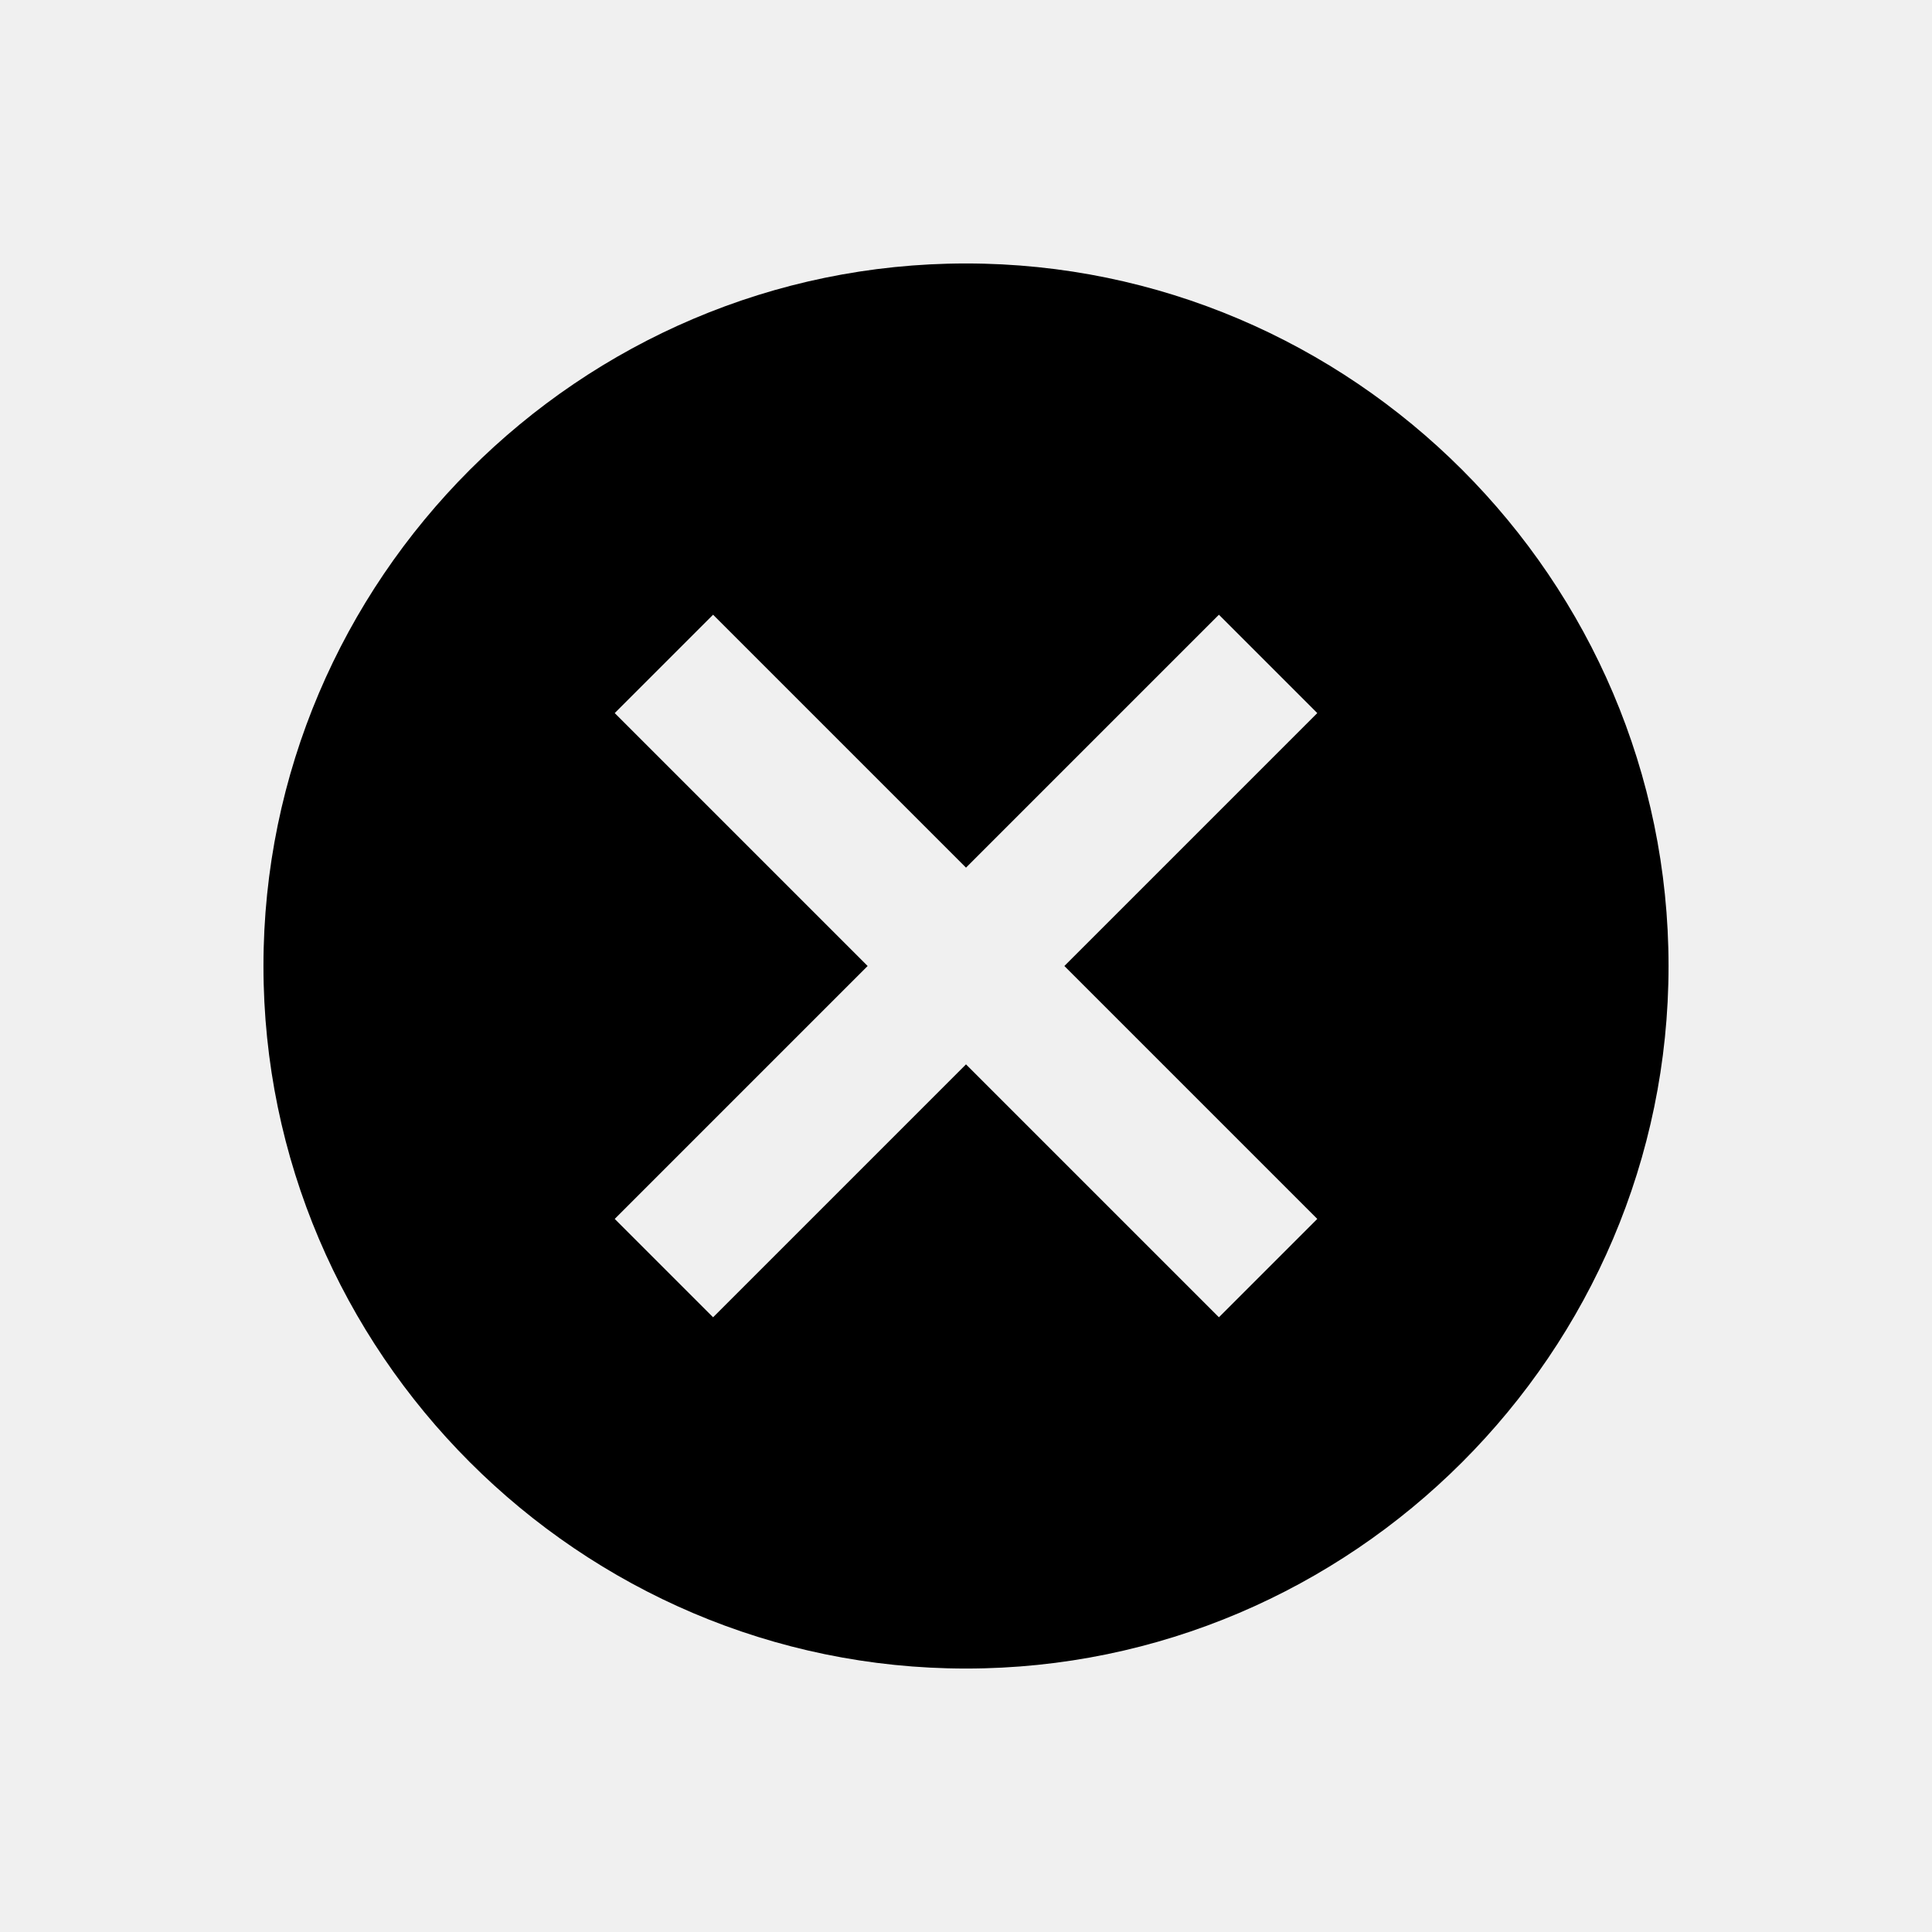
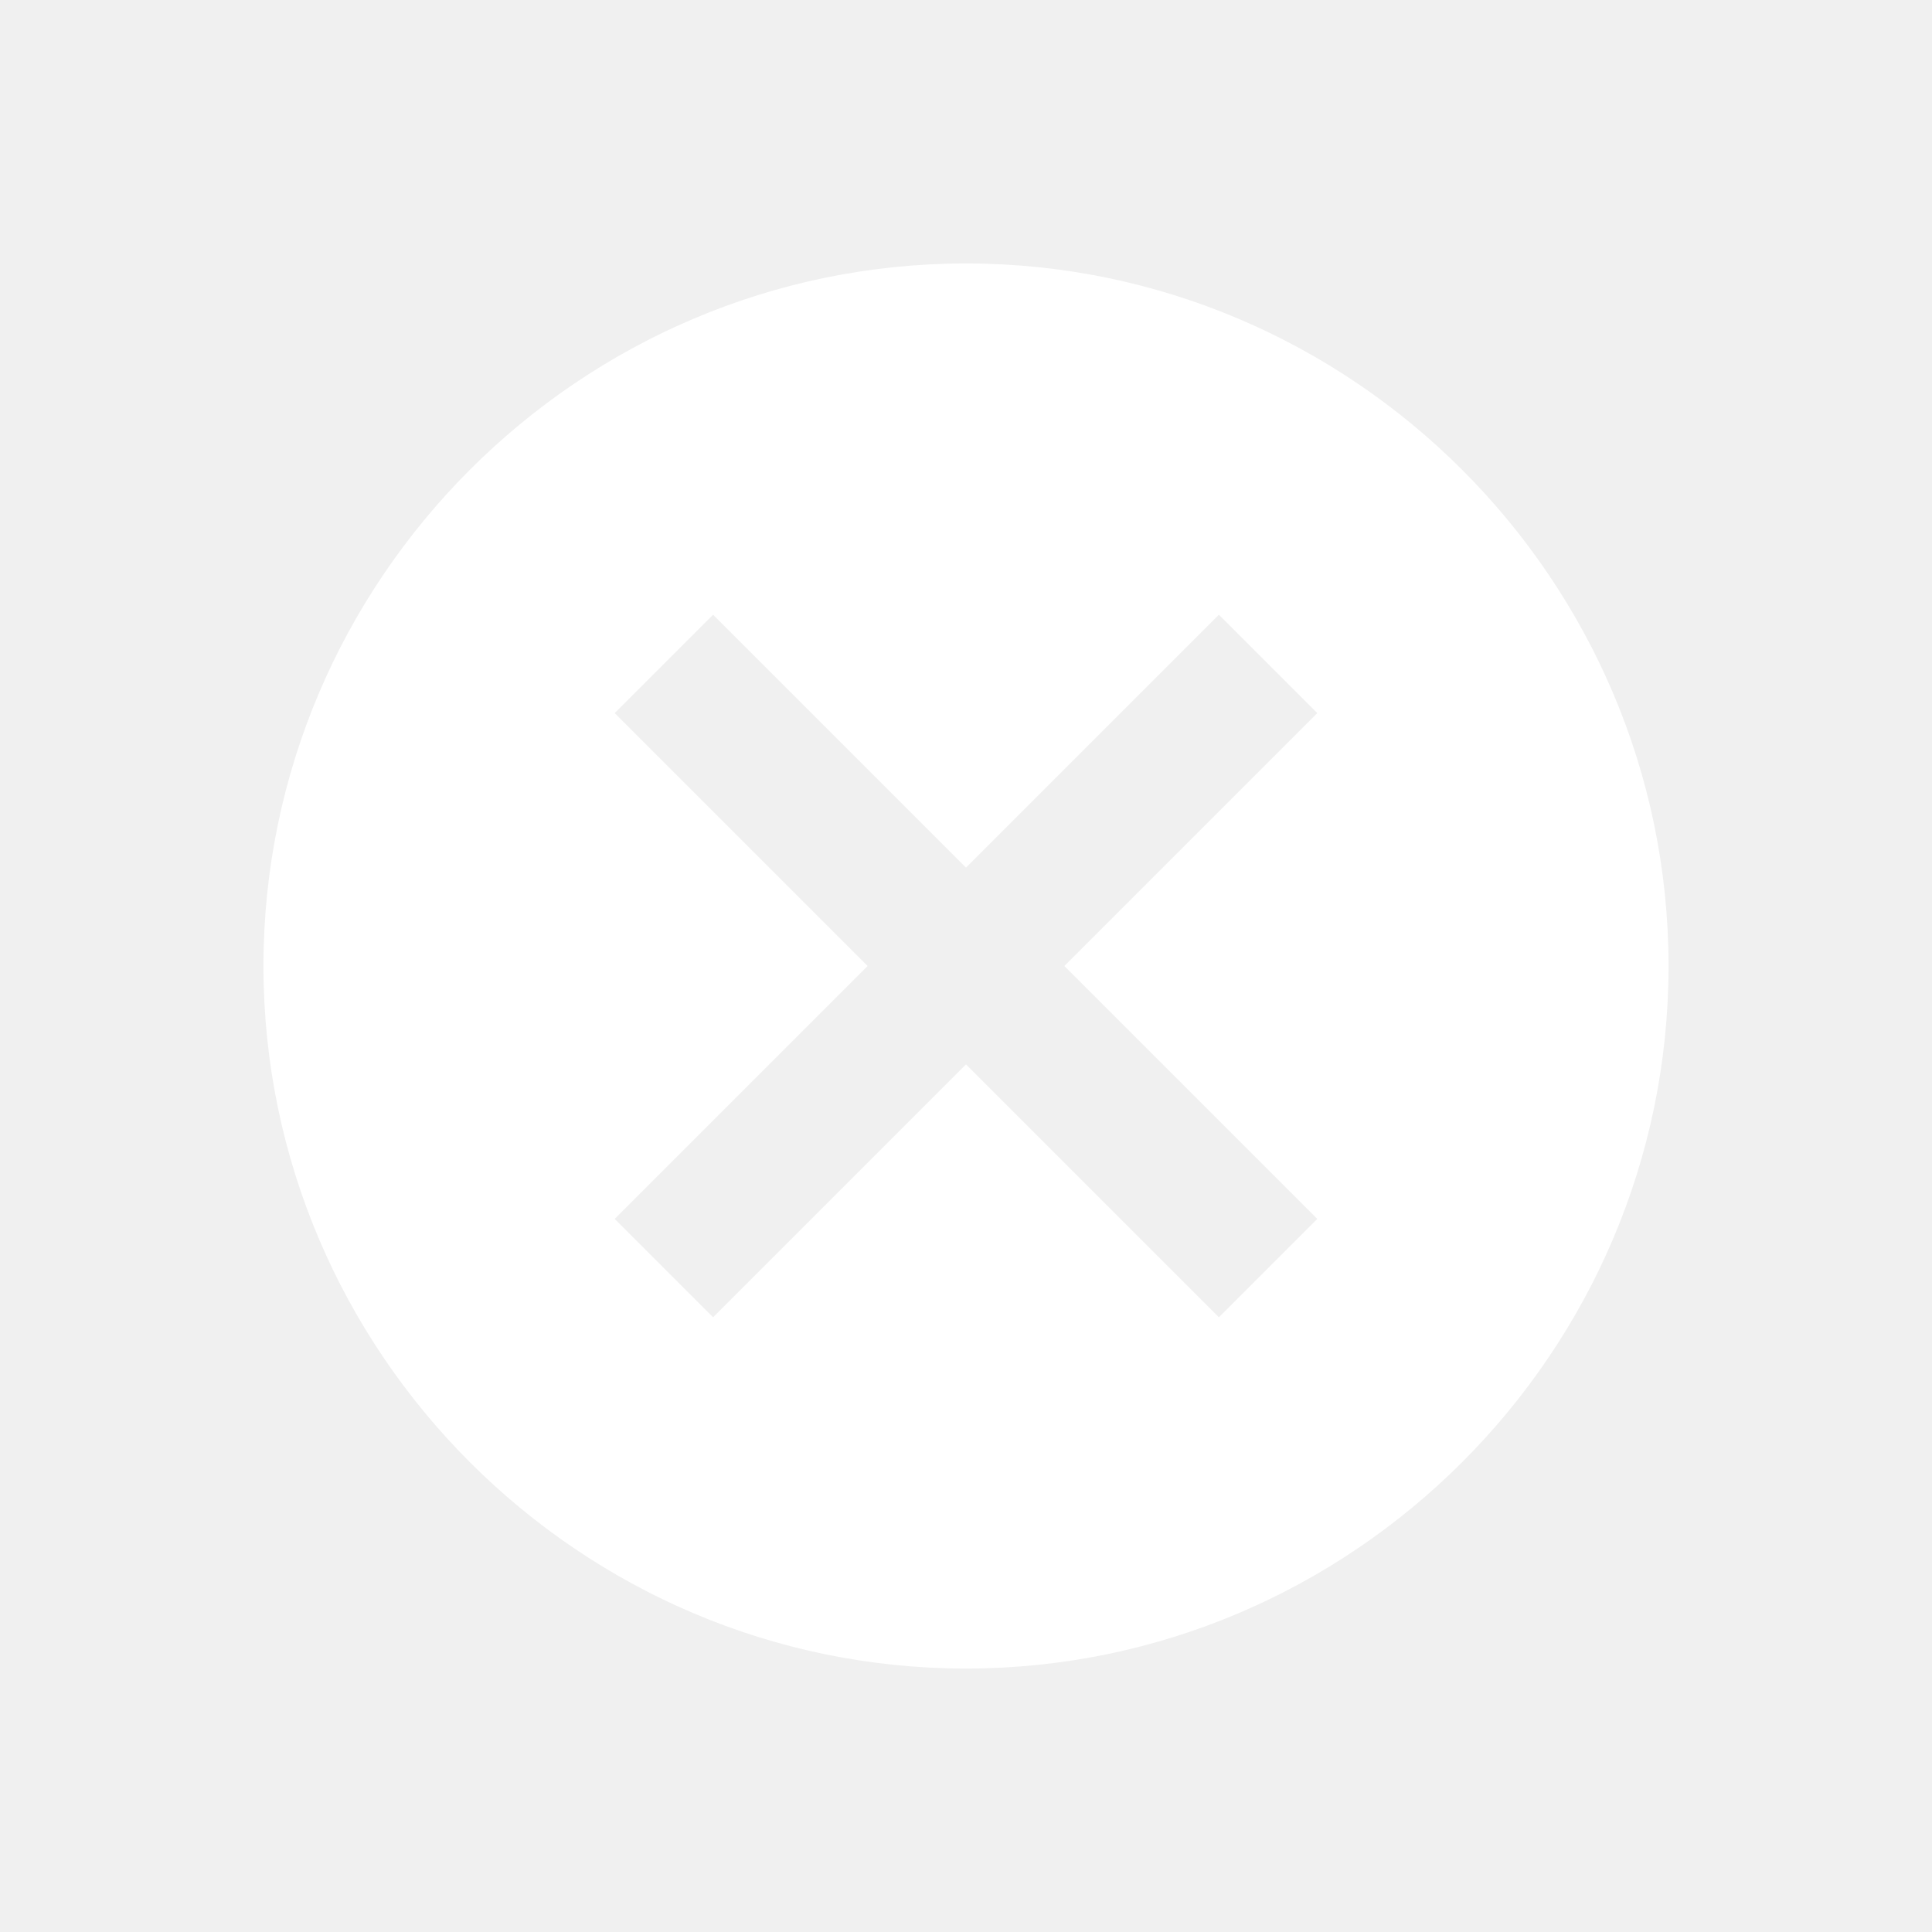
<svg xmlns="http://www.w3.org/2000/svg" width="22" height="22" viewBox="0 0 22 22" fill="none">
-   <path d="M11 3C6.6 3 3 6.6 3 11C3 15.4 6.6 19 11 19C15.4 19 19 15.4 19 11C19 6.6 15.4 3 11 3ZM15 13.88L13.88 15L11 12.12L8.12 15L7 13.88L9.88 11L7 8.12L8.12 7L11 9.88L13.88 7L15 8.12L12.12 11L15 13.88Z" fill="#000" />
+   <path d="M11 3C6.6 3 3 6.6 3 11C3 15.4 6.6 19 11 19C15.4 19 19 15.4 19 11C19 6.6 15.4 3 11 3ZM15 13.88L13.88 15L11 12.12L8.12 15L7 13.88L9.88 11L7 8.12L8.12 7L11 9.88L13.88 7L15 8.12L12.12 11L15 13.88Z" fill="#fff" />
</svg>
